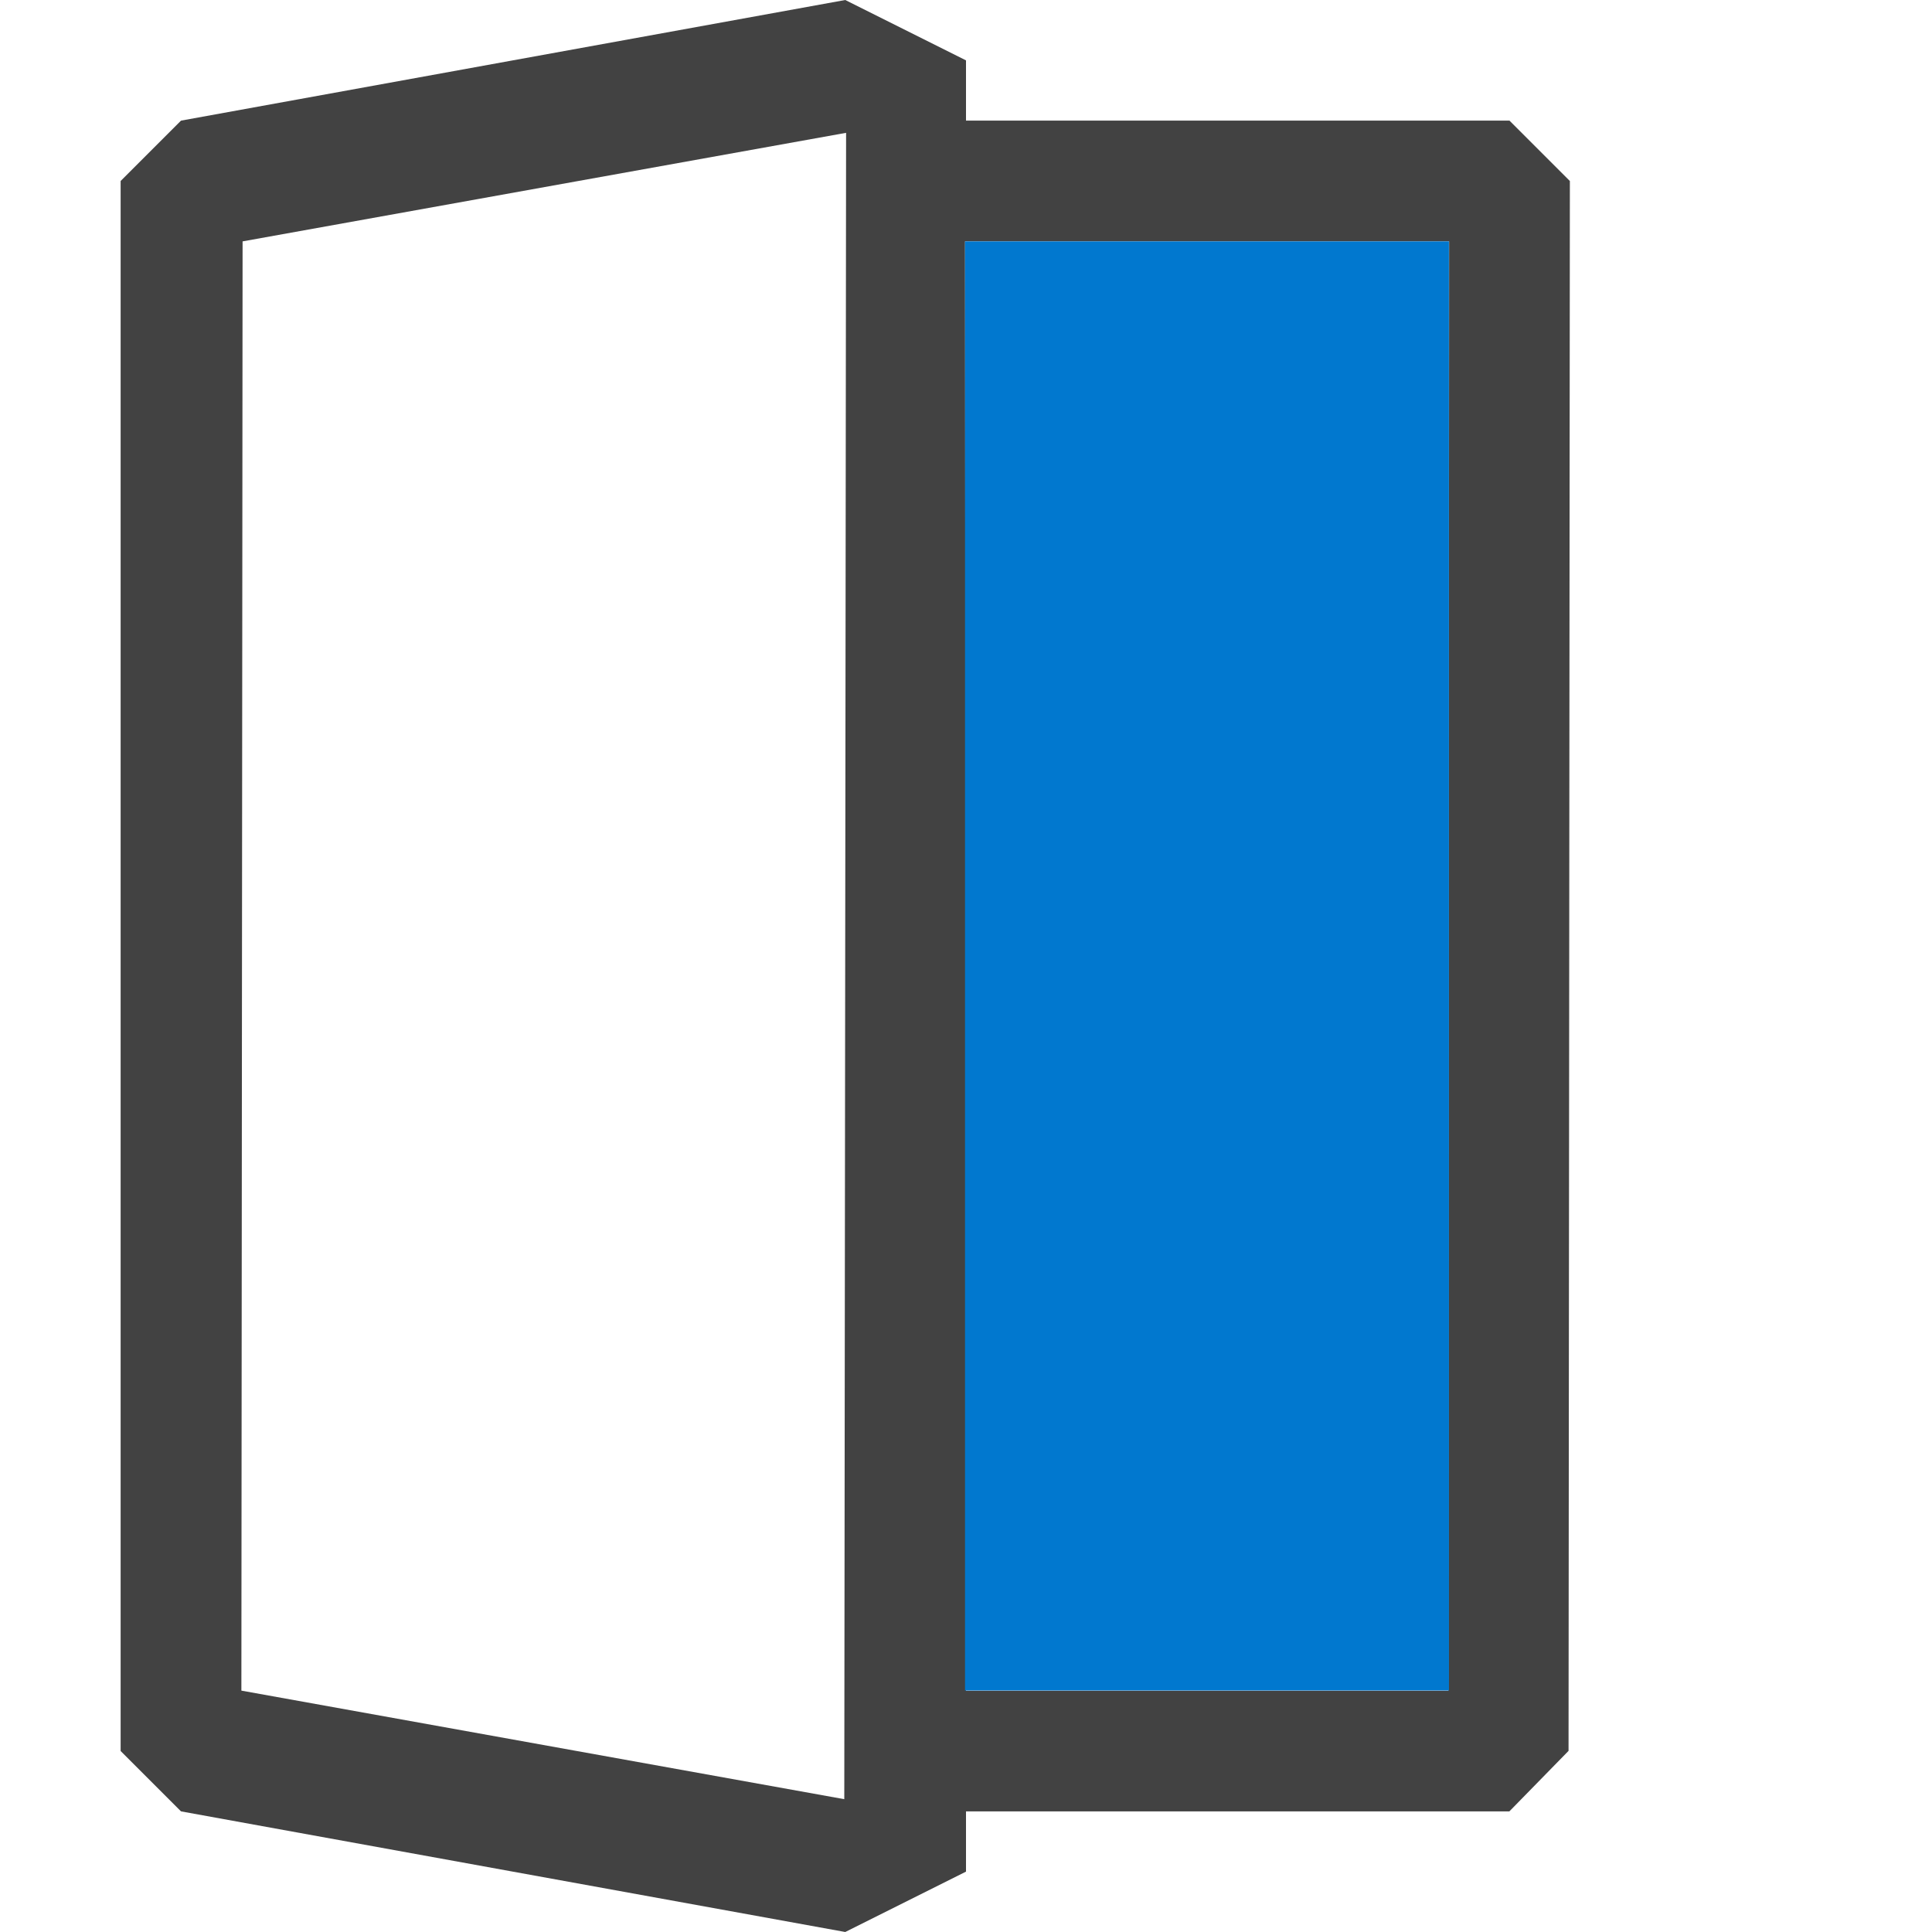
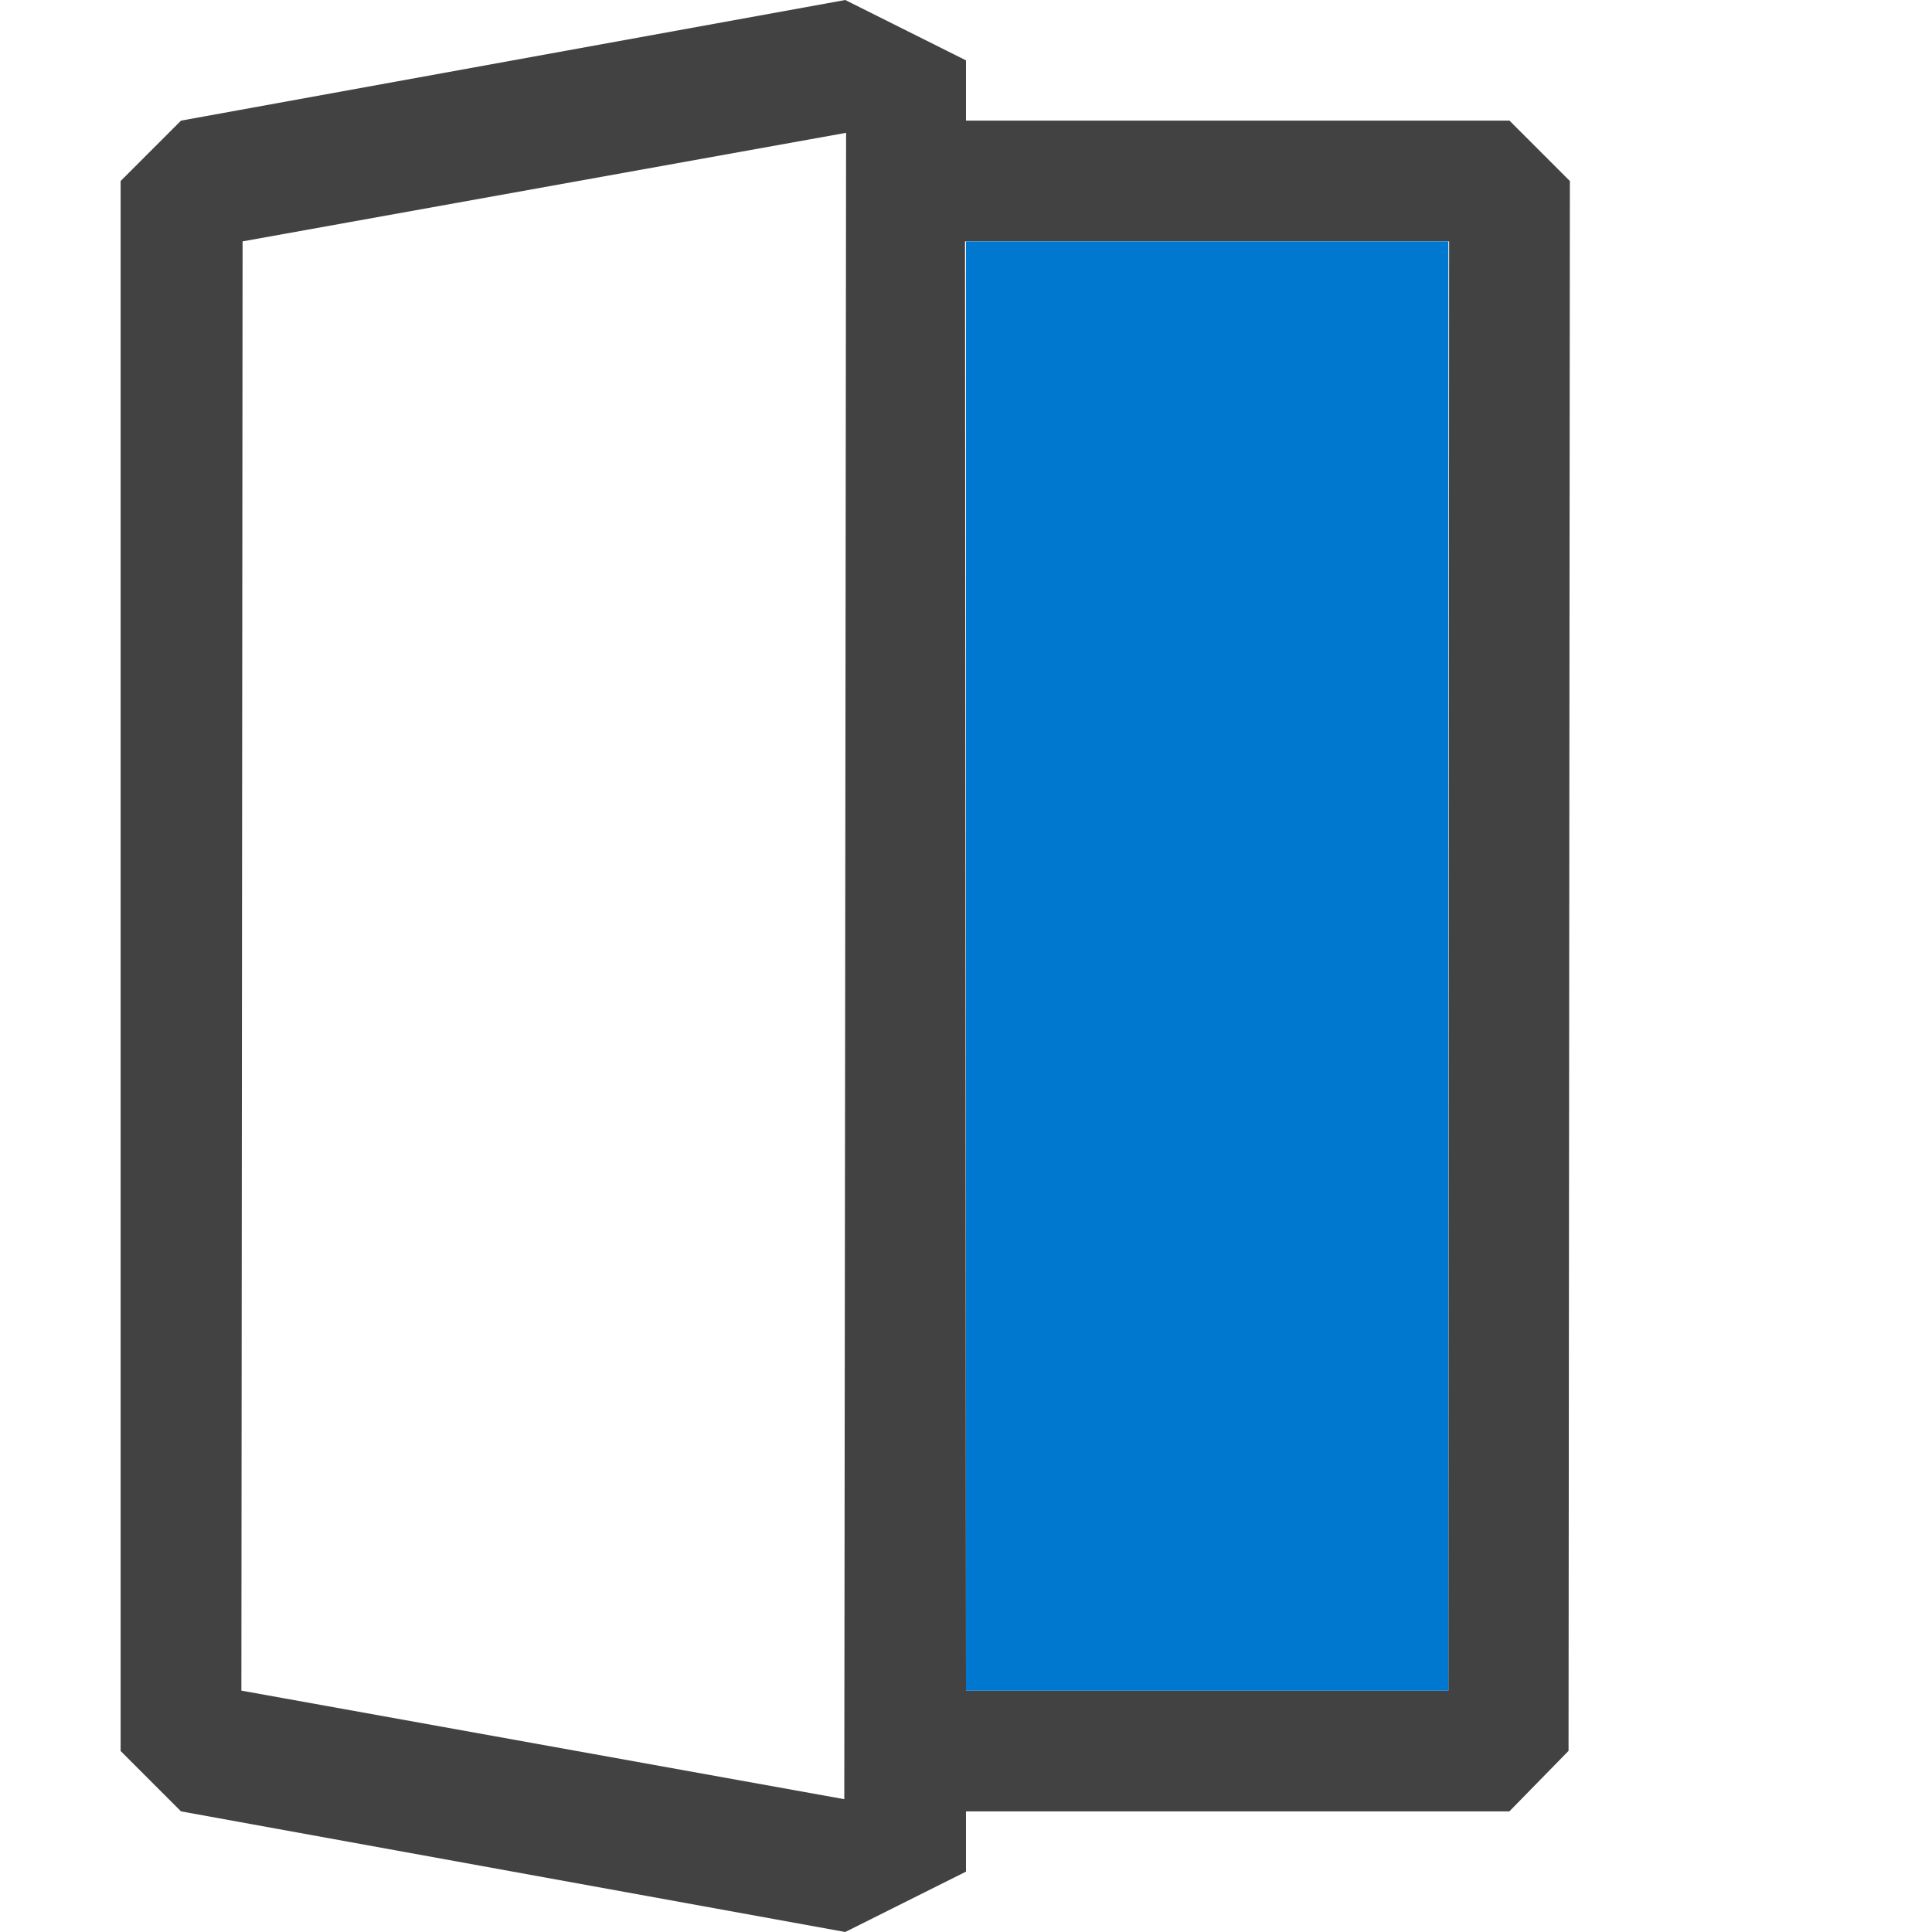
- <svg xmlns="http://www.w3.org/2000/svg" width="16px" height="16px" viewBox="0 0 16 16" version="1.1" xml:space="preserve" style="fill-rule:evenodd;clip-rule:evenodd;stroke-linejoin:round;stroke-miterlimit:2;">
-   <path d="M12.99,14.5L12.5,15.001L8,15.001L8,15.5L7,16L1.499,15.001L0.999,14.501L0.999,1.499L1.499,0.999L7,0L8,0.5L8,0.999L12.501,0.999L13.001,1.499L12.99,14.5ZM11.995,14.002L12.001,1.999L7.992,1.999L8,14.002L11.999,14.002L11.995,14.002ZM6.992,14.9L7.007,1.1L2.009,1.999L1.999,14.001L6.992,14.9Z" style="fill:rgb(66,66,66);" />
-   <g transform="matrix(1.99579,0,0,1,-11.95,0)">
-     <rect x="9.992" y="1.999" width="2.008" height="12.001" style="fill:rgb(1,120,207);" />
-   </g>
+ <svg xmlns="http://www.w3.org/2000/svg" width="100%" height="100%" viewBox="0 0 16 16" version="1.1" xml:space="preserve" style="fill-rule:evenodd;clip-rule:evenodd;stroke-linejoin:round;stroke-miterlimit:2;">
+   <path d="M12.99,14.5L12.5,15.001L8,15.001L8,15.5L7,16L1.499,15.001L0.999,14.501L0.999,1.499L1.499,0.999L7,0L8,0.5L8,0.999L12.501,0.999L13.001,1.499L12.99,14.5ZM11.995,14.002L12.001,1.999L7.992,1.999L8,14.002L11.995,14.002ZM6.992,14.9L7.007,1.1L2.009,1.999L1.999,14.001L6.992,14.9Z" style="fill:rgb(66,66,66);" />
+   <rect x="8" y="1.999" width="3.995" height="12.003" style="fill:rgb(1,120,207)" />
</svg>
